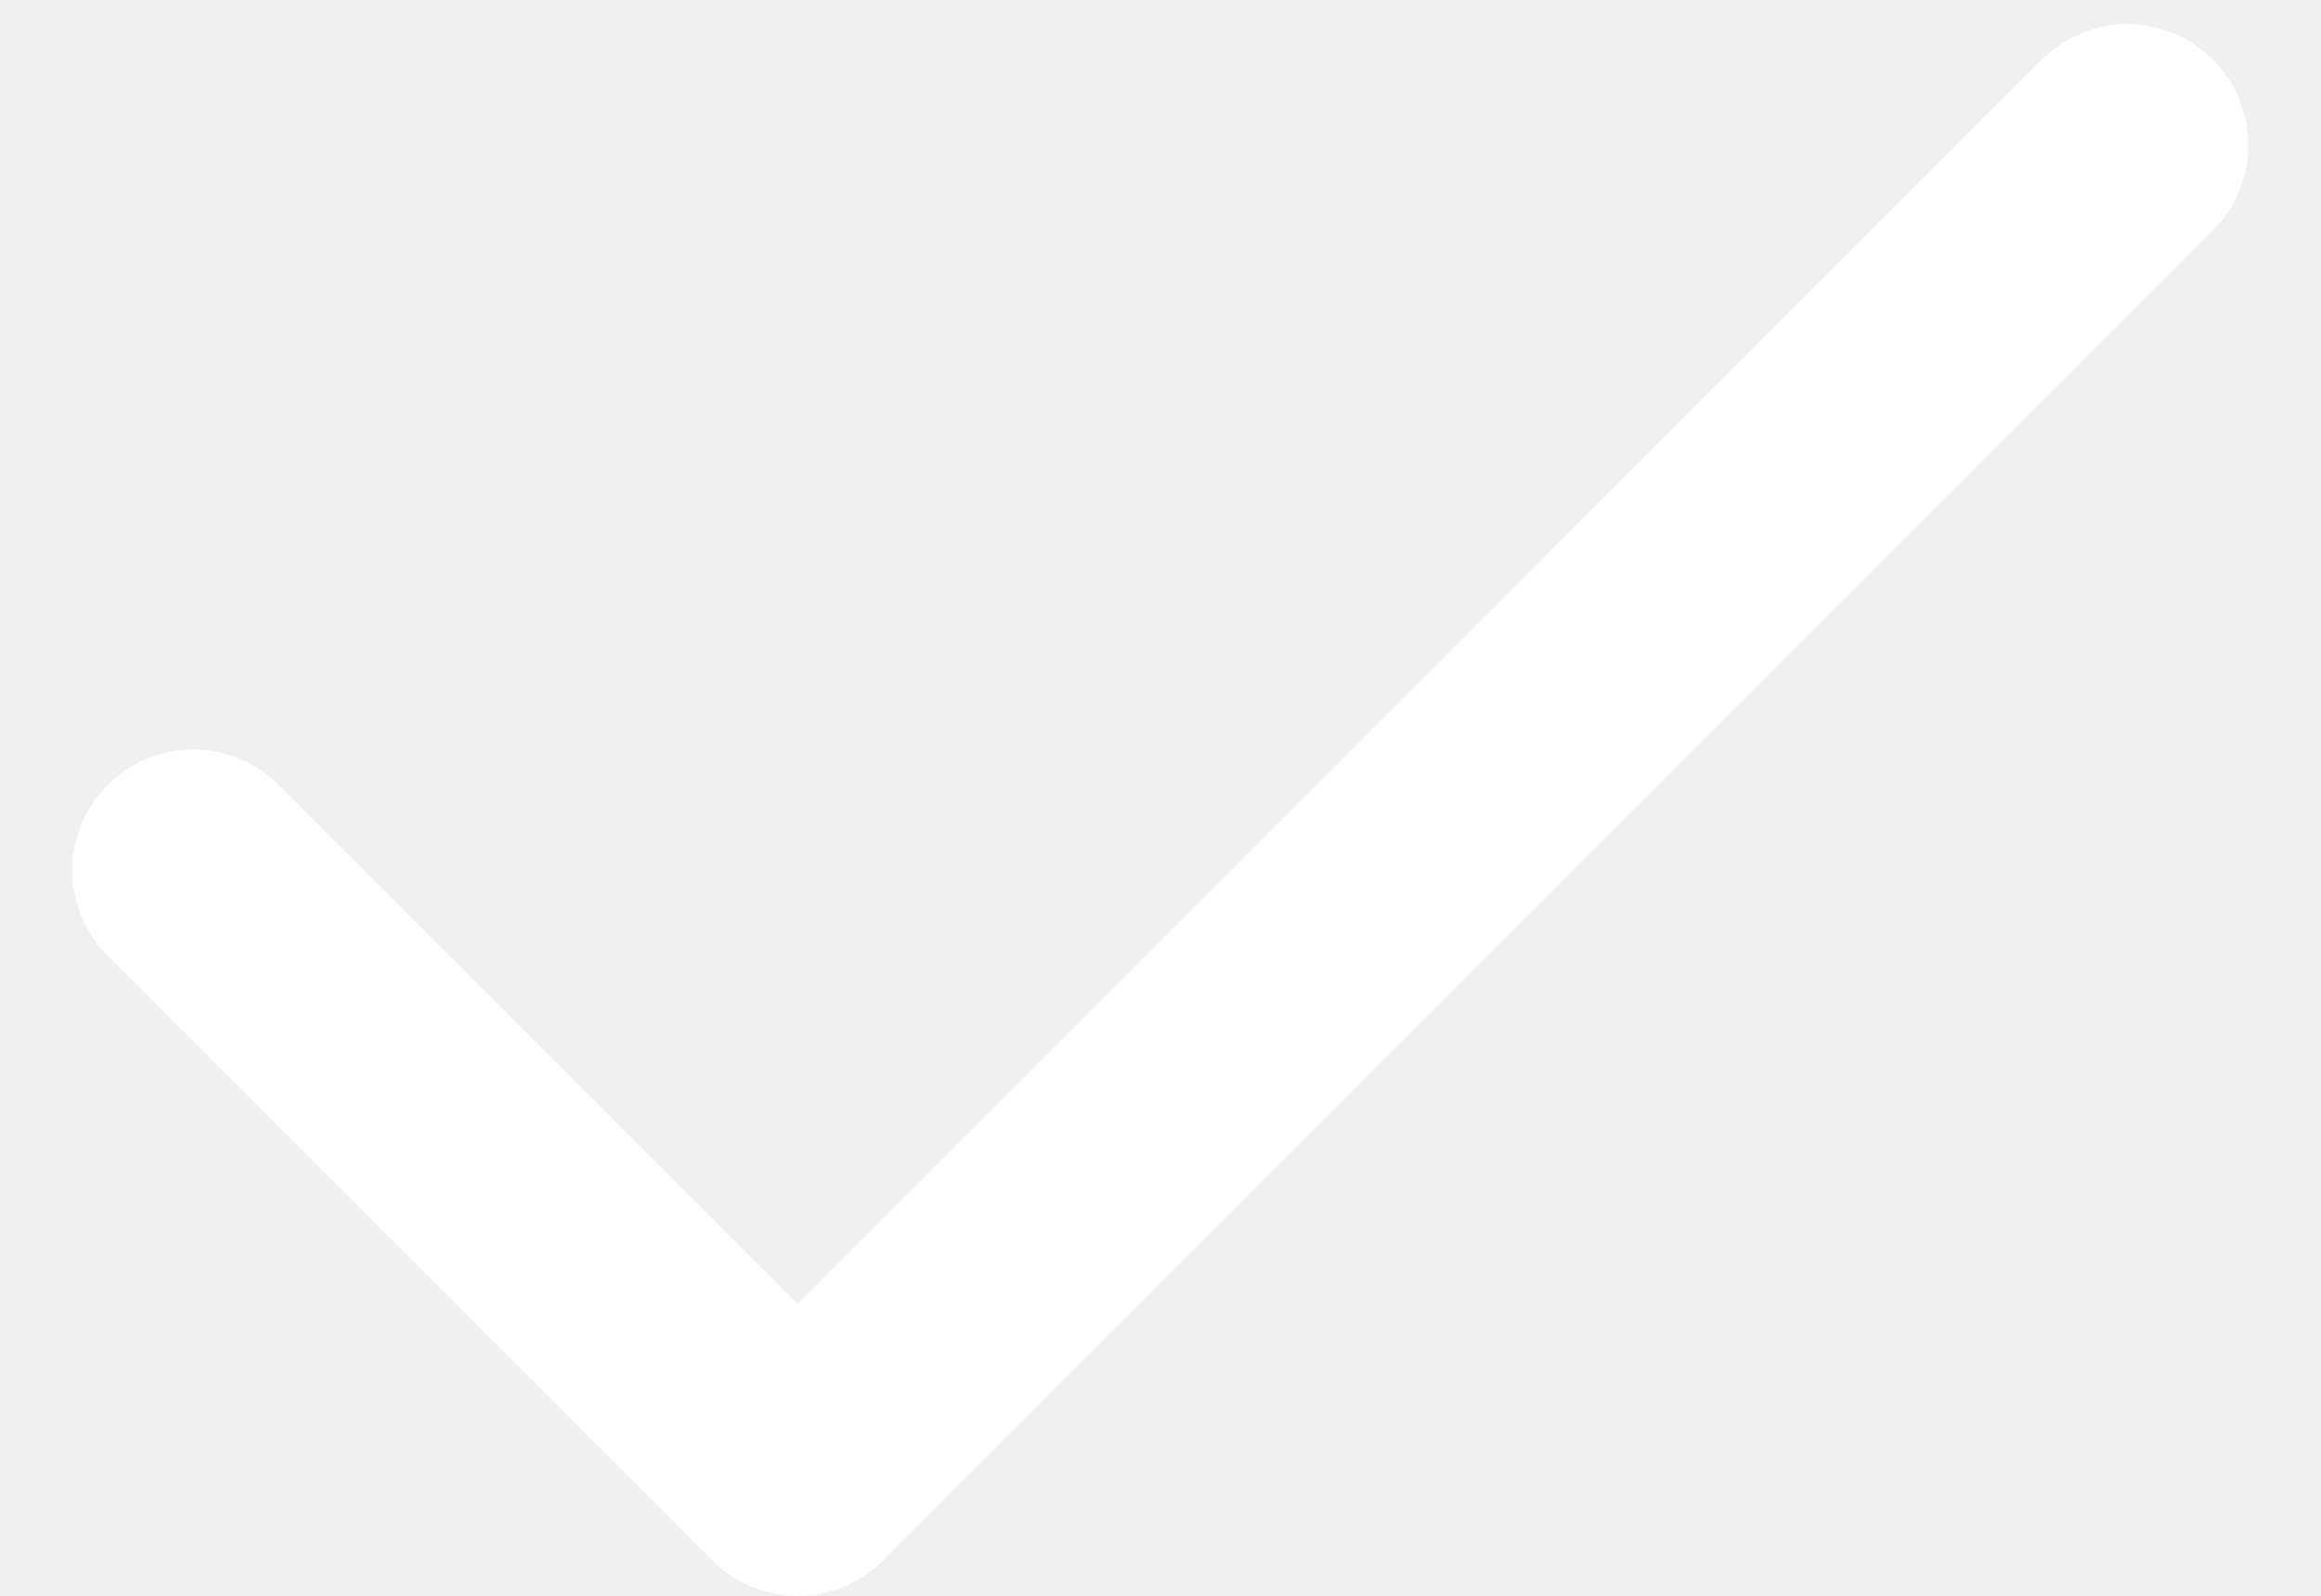
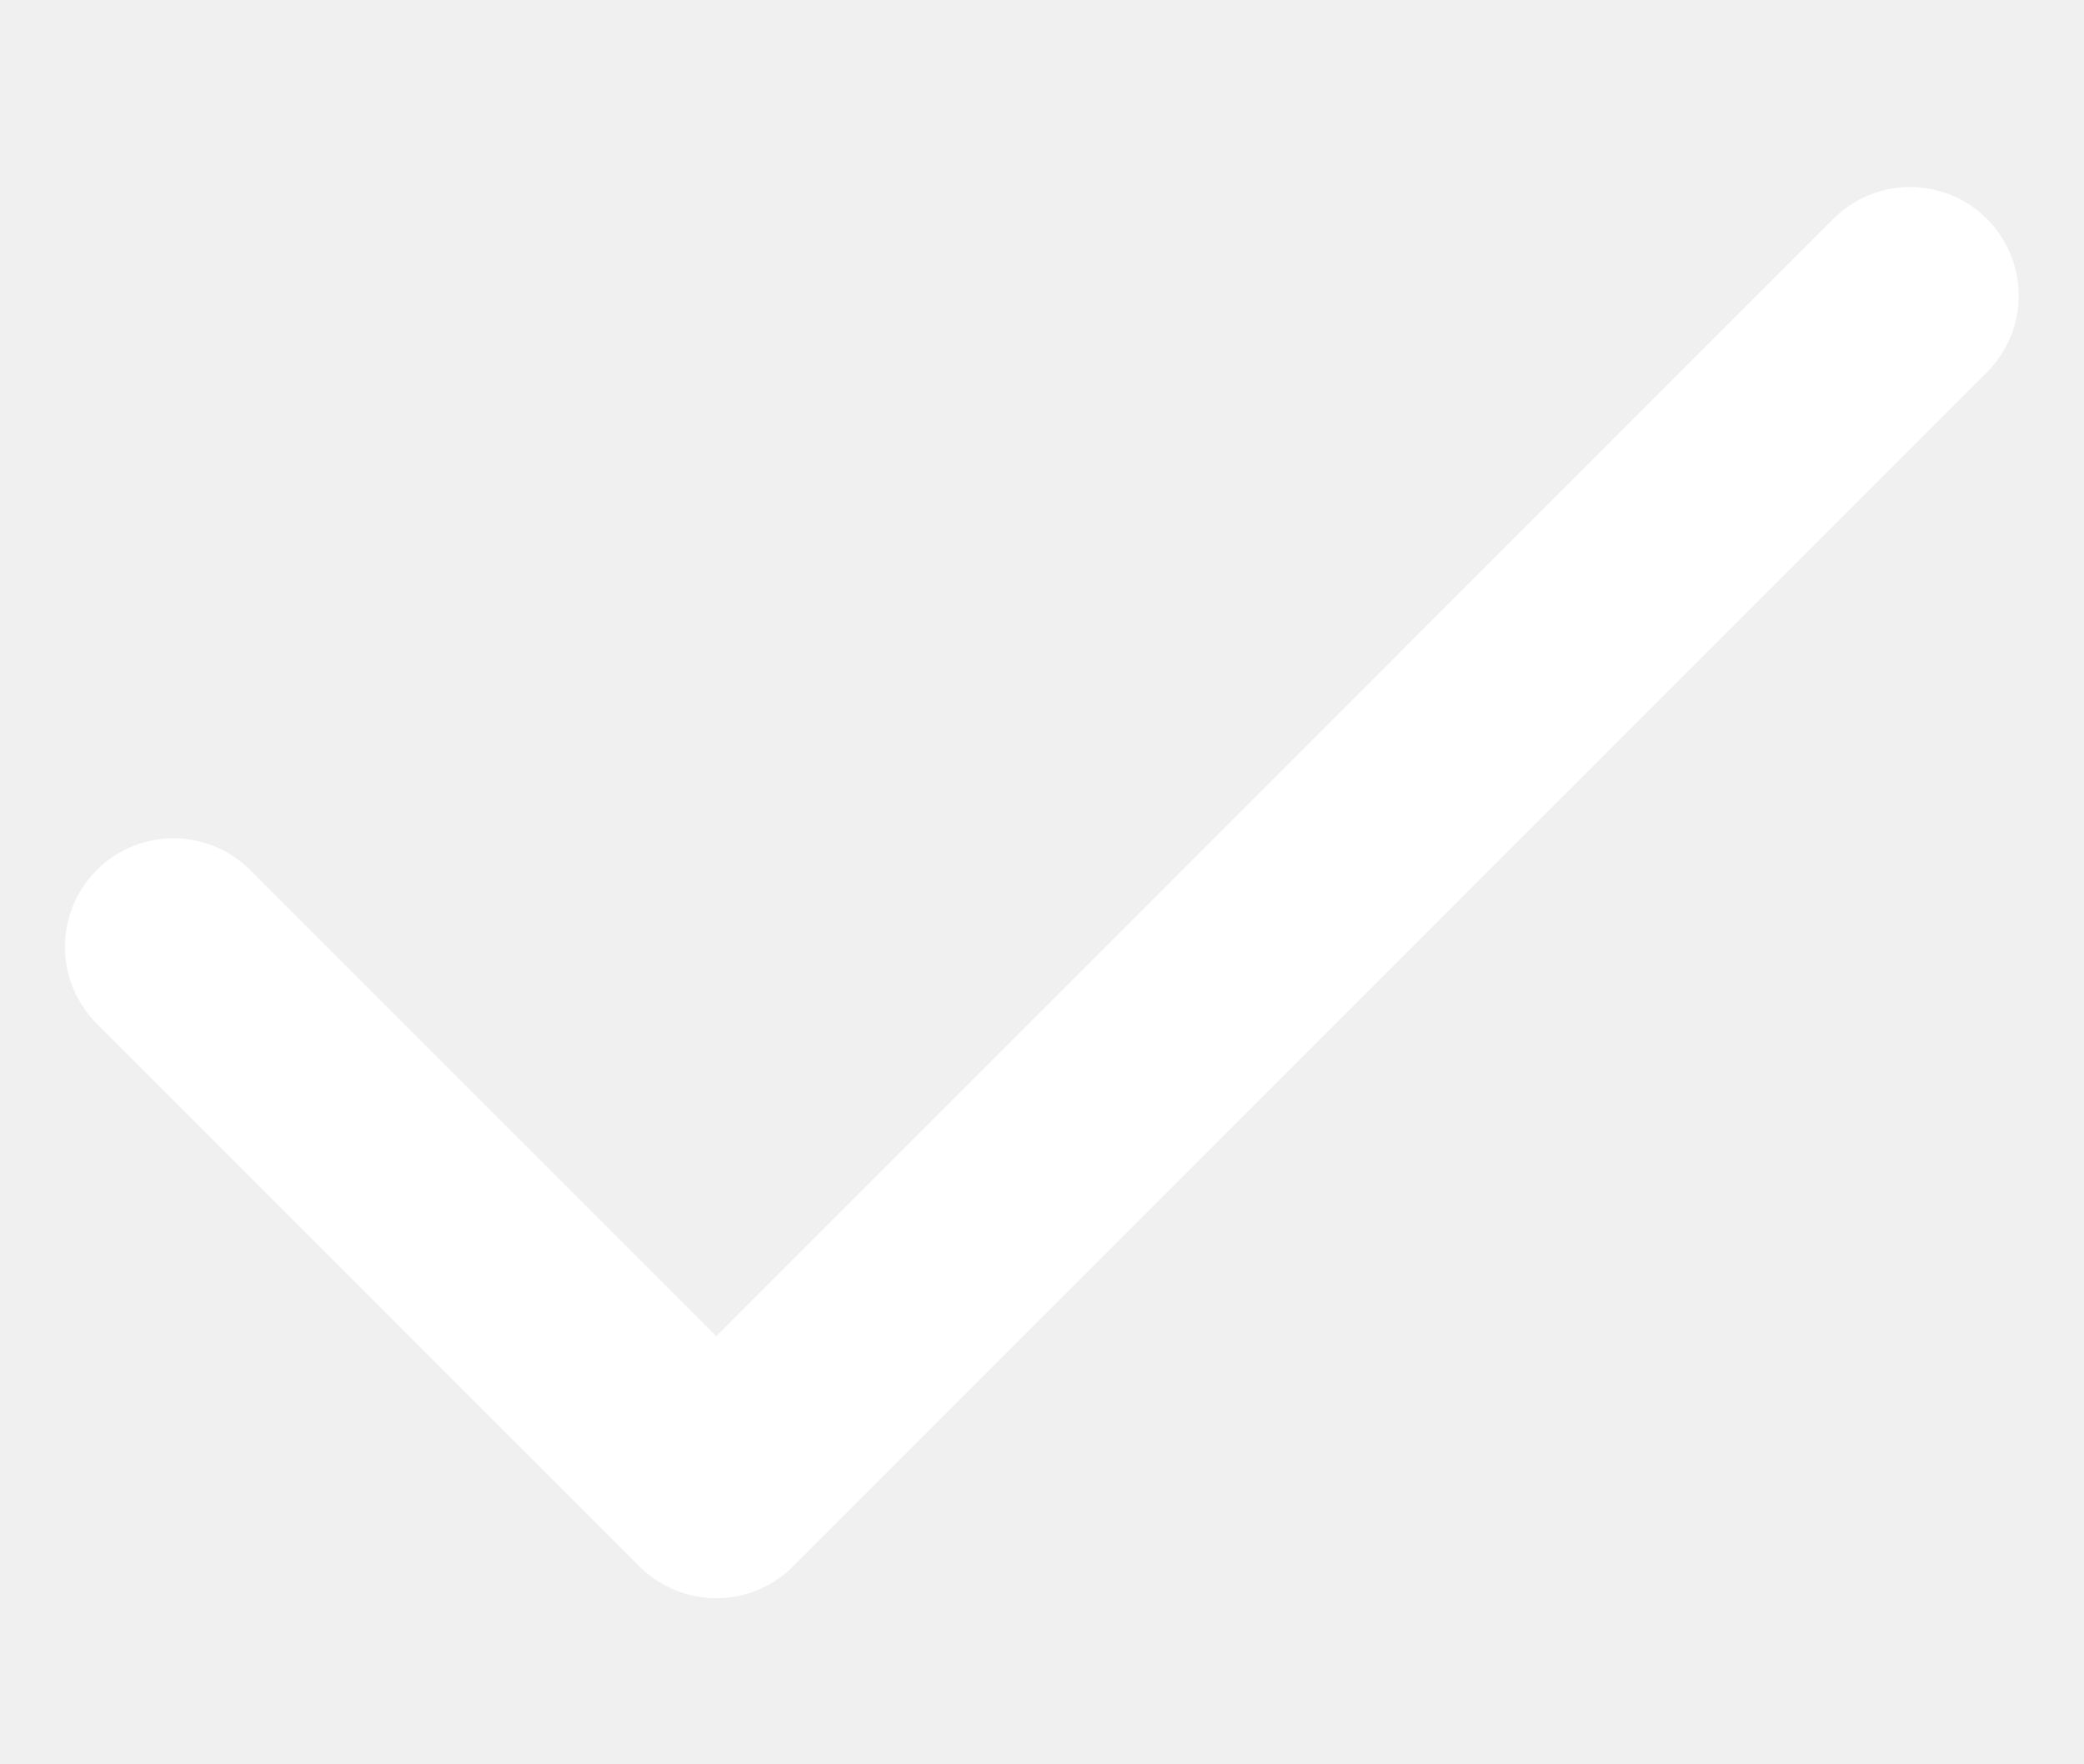
- <svg xmlns="http://www.w3.org/2000/svg" width="16" height="11" viewBox="0 0 16 11" fill="none">
+ <svg xmlns="http://www.w3.org/2000/svg" width="13" height="11" viewBox="0 0 16 11" fill="none">
  <path d="M14.665 1L5.499 10.167L1.332 6" stroke="white" stroke-width="1.667" stroke-linecap="round" stroke-linejoin="round" />
</svg>
